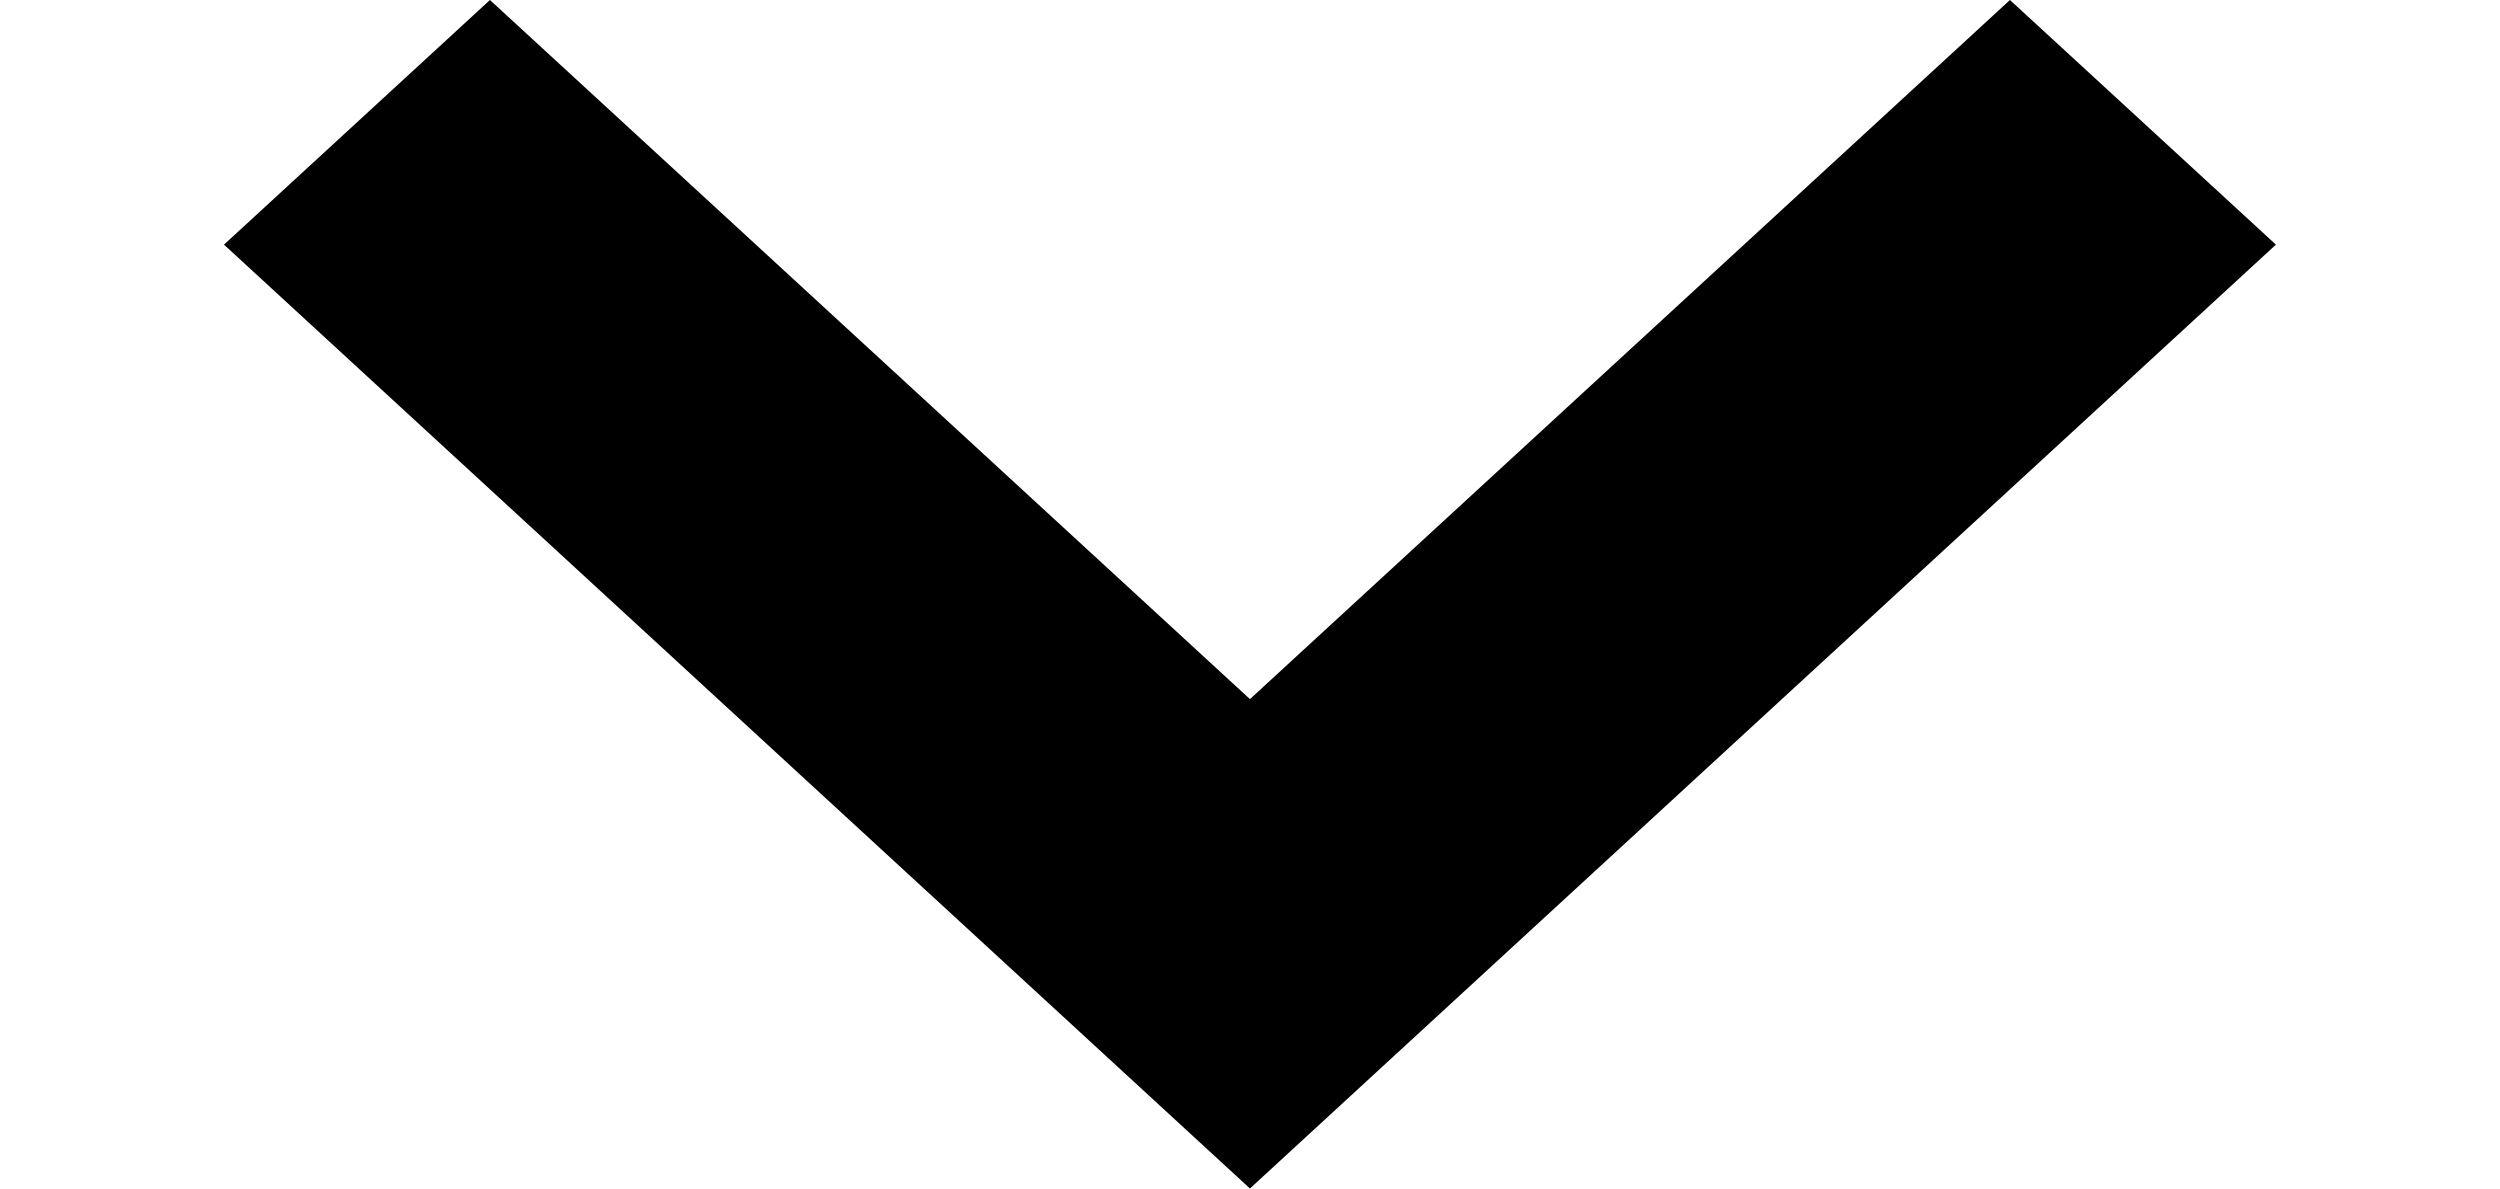
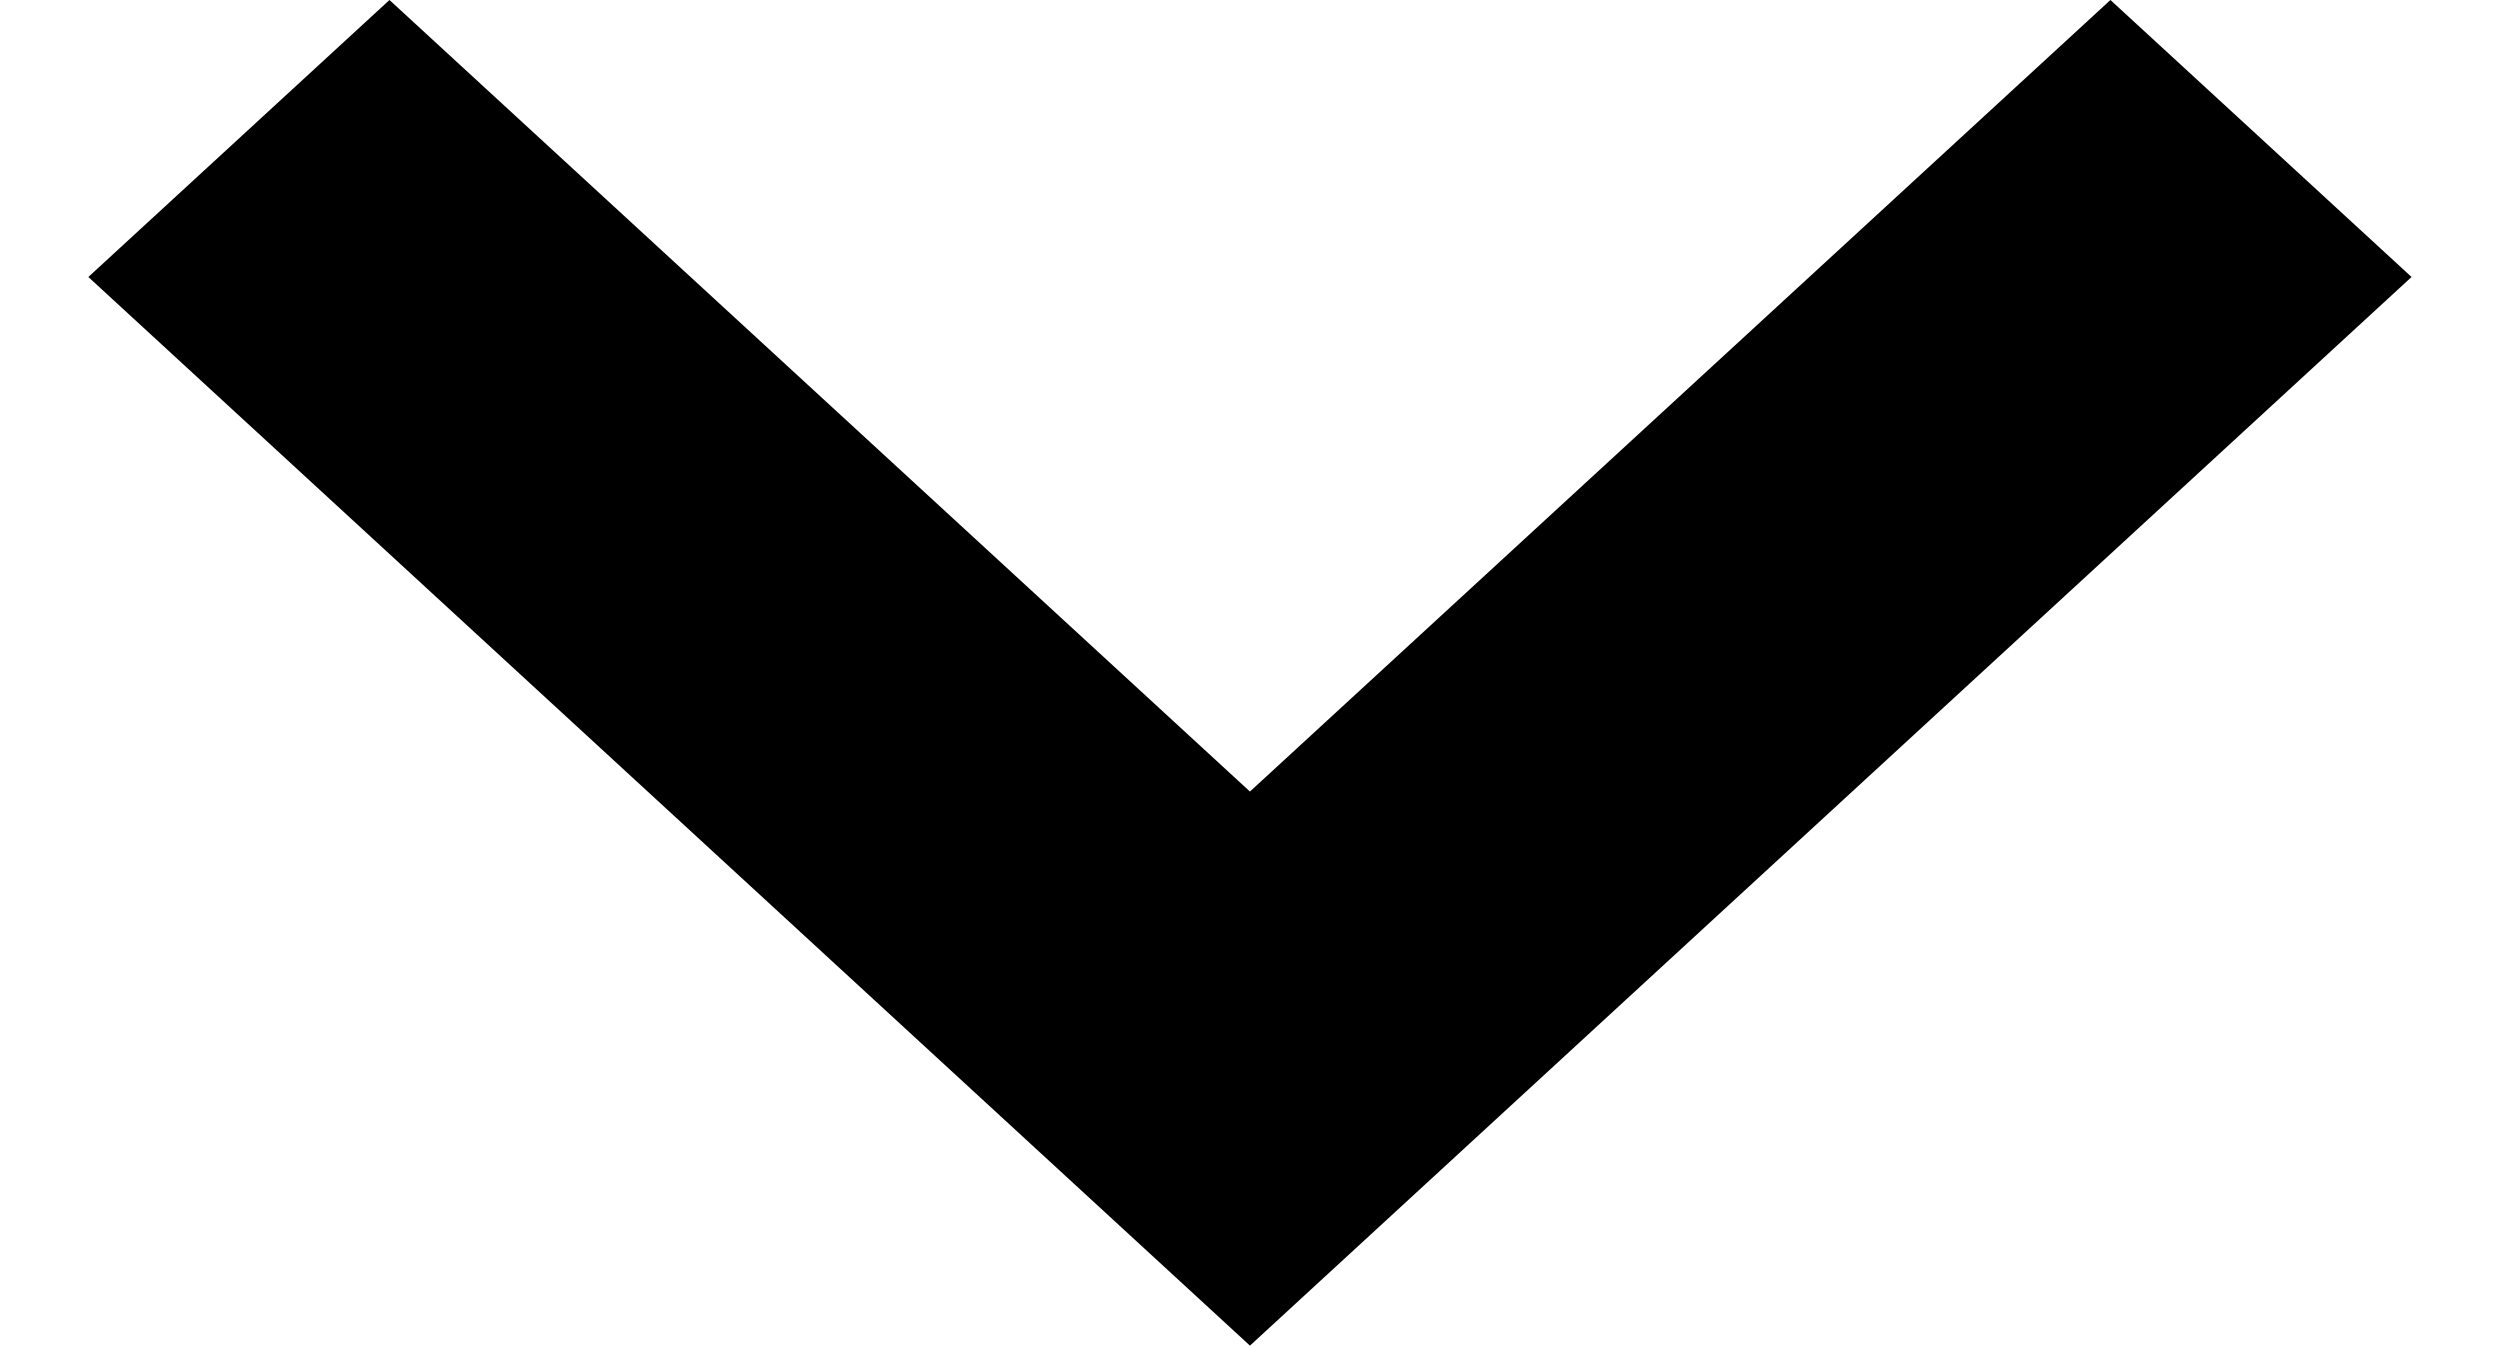
- <svg xmlns="http://www.w3.org/2000/svg" id="small-down" width="14.693" height="6.985" viewBox="0 0 20.693 11.985">
+ <svg xmlns="http://www.w3.org/2000/svg" id="small-down" width="16.693" height="8.985" viewBox="0 0 20.693 11.985">
  <path id="Path_26" data-name="Path 26" d="M12.946,16.585,2.6,7.067,5.282,4.6l7.664,7.05L20.61,4.6l2.682,2.467Z" transform="translate(-2.6 -4.6)" fill="#000" />
</svg>
